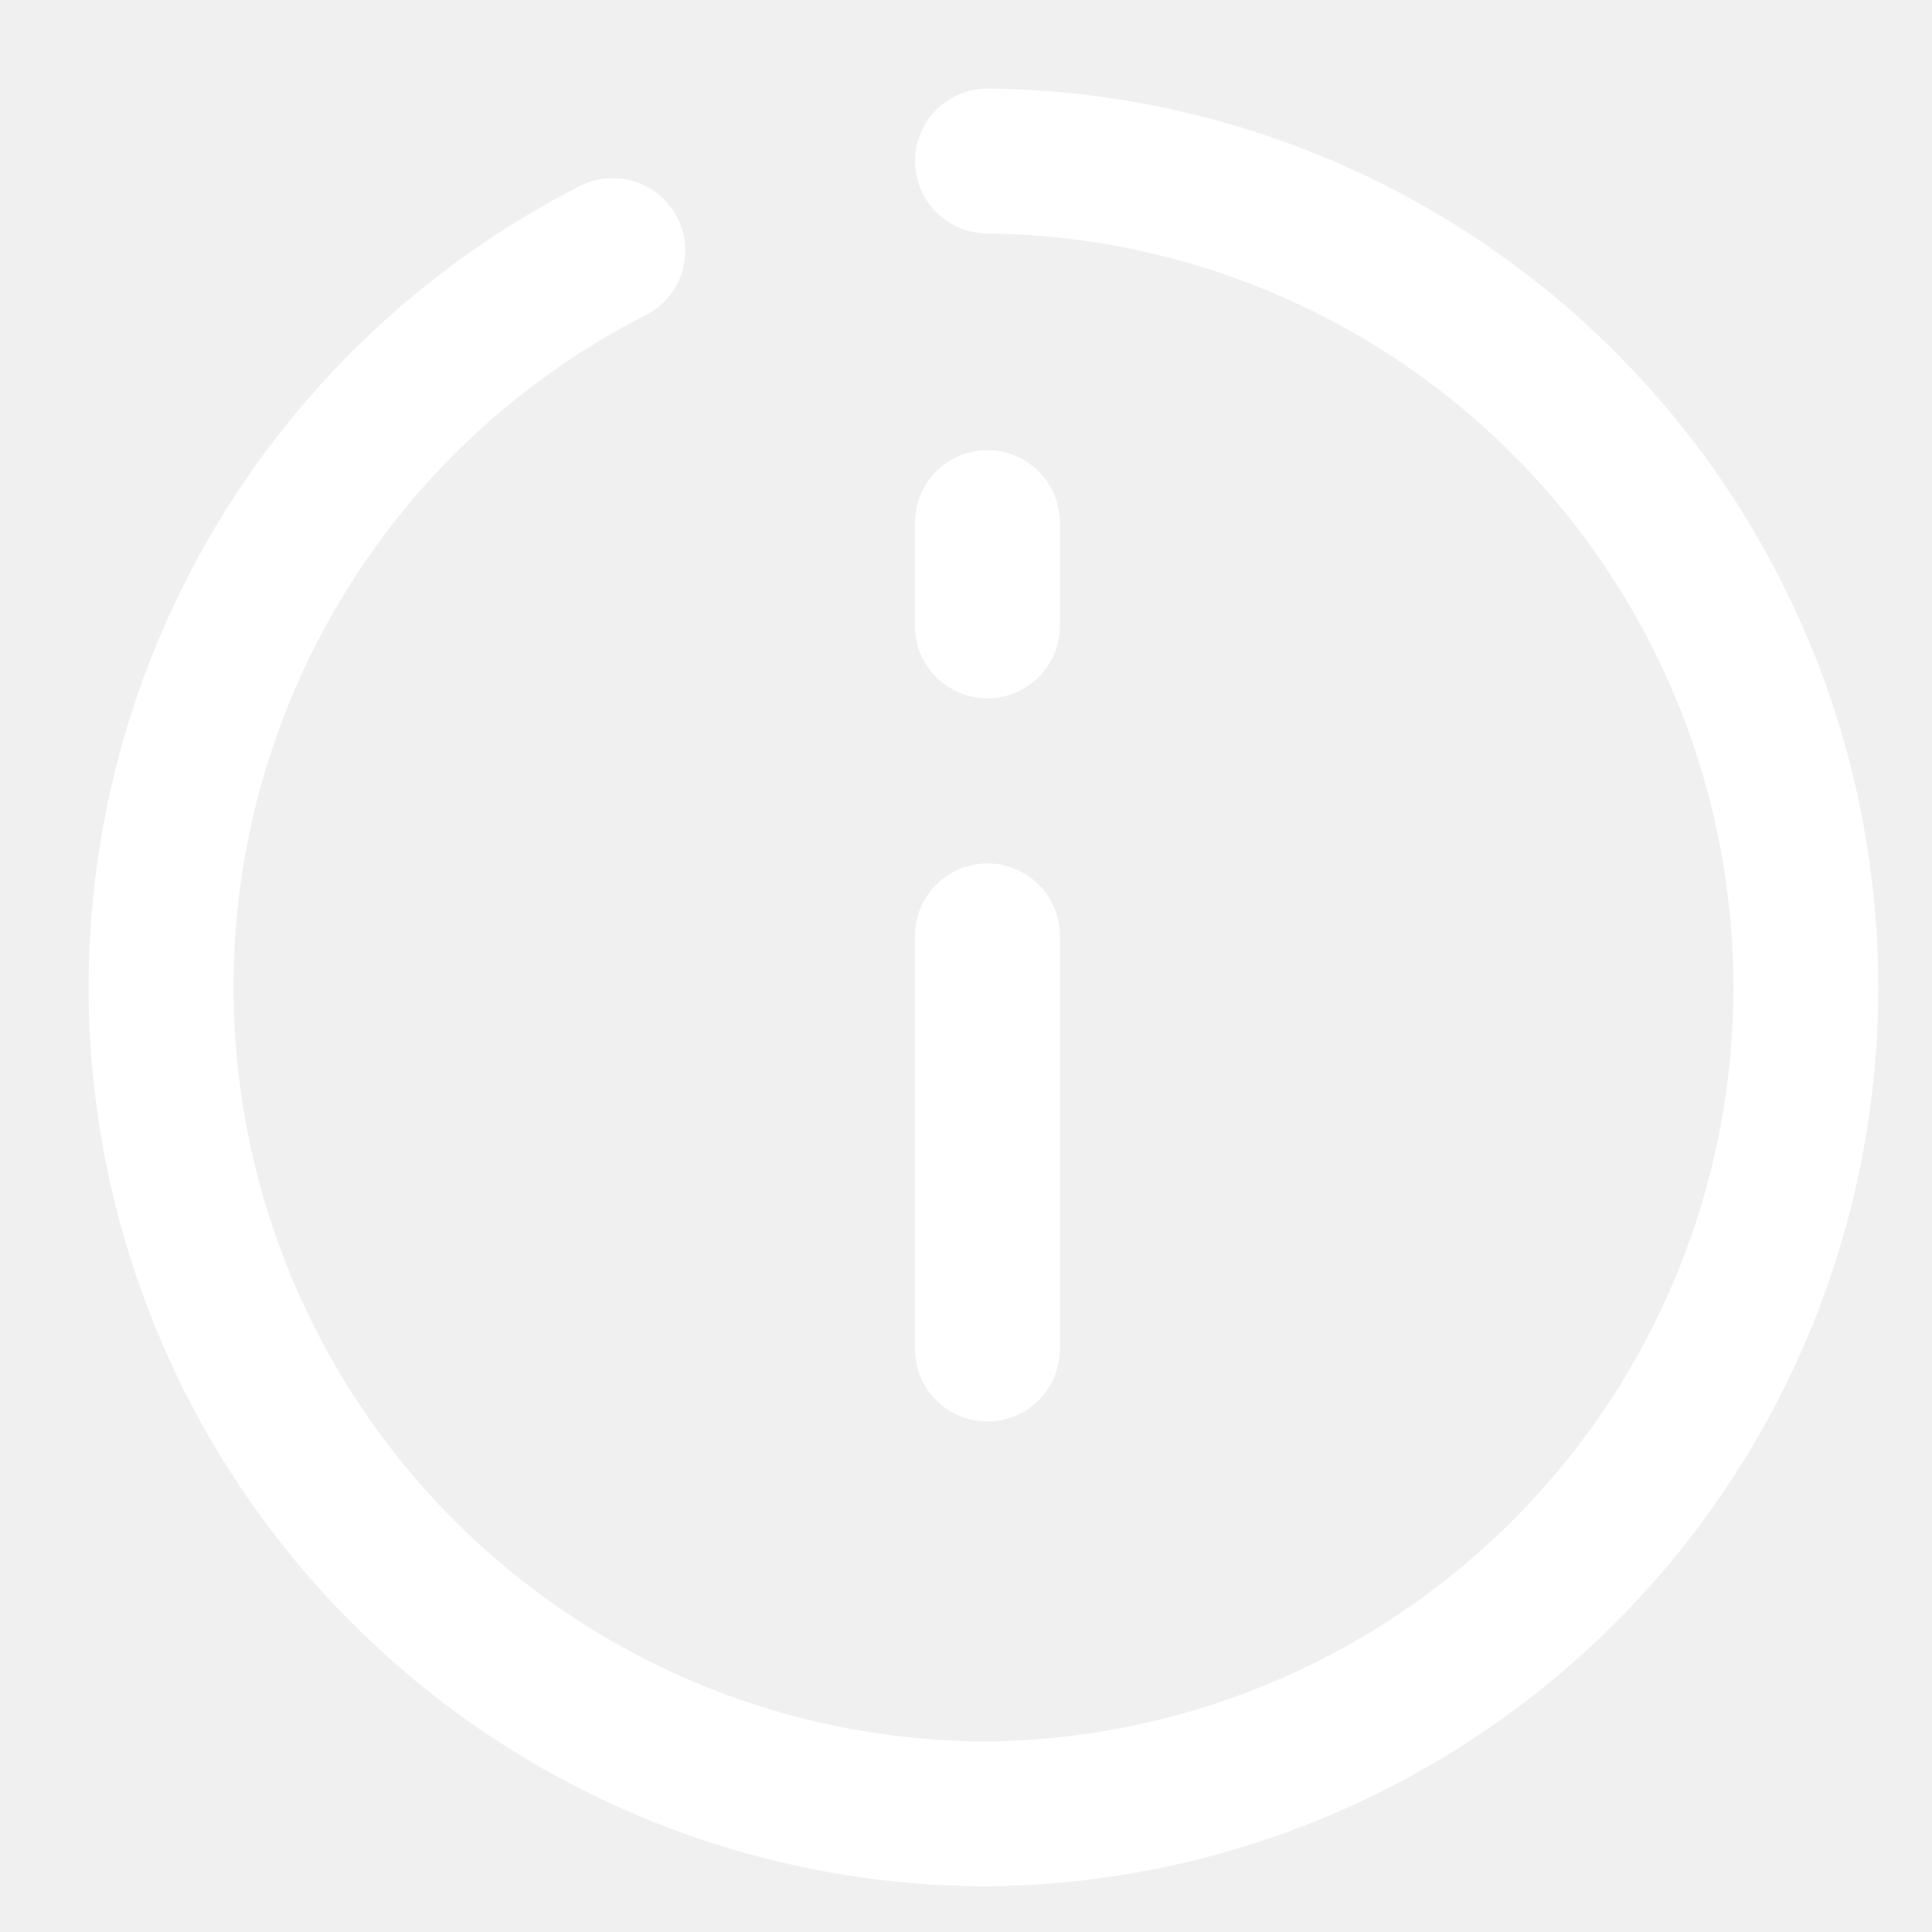
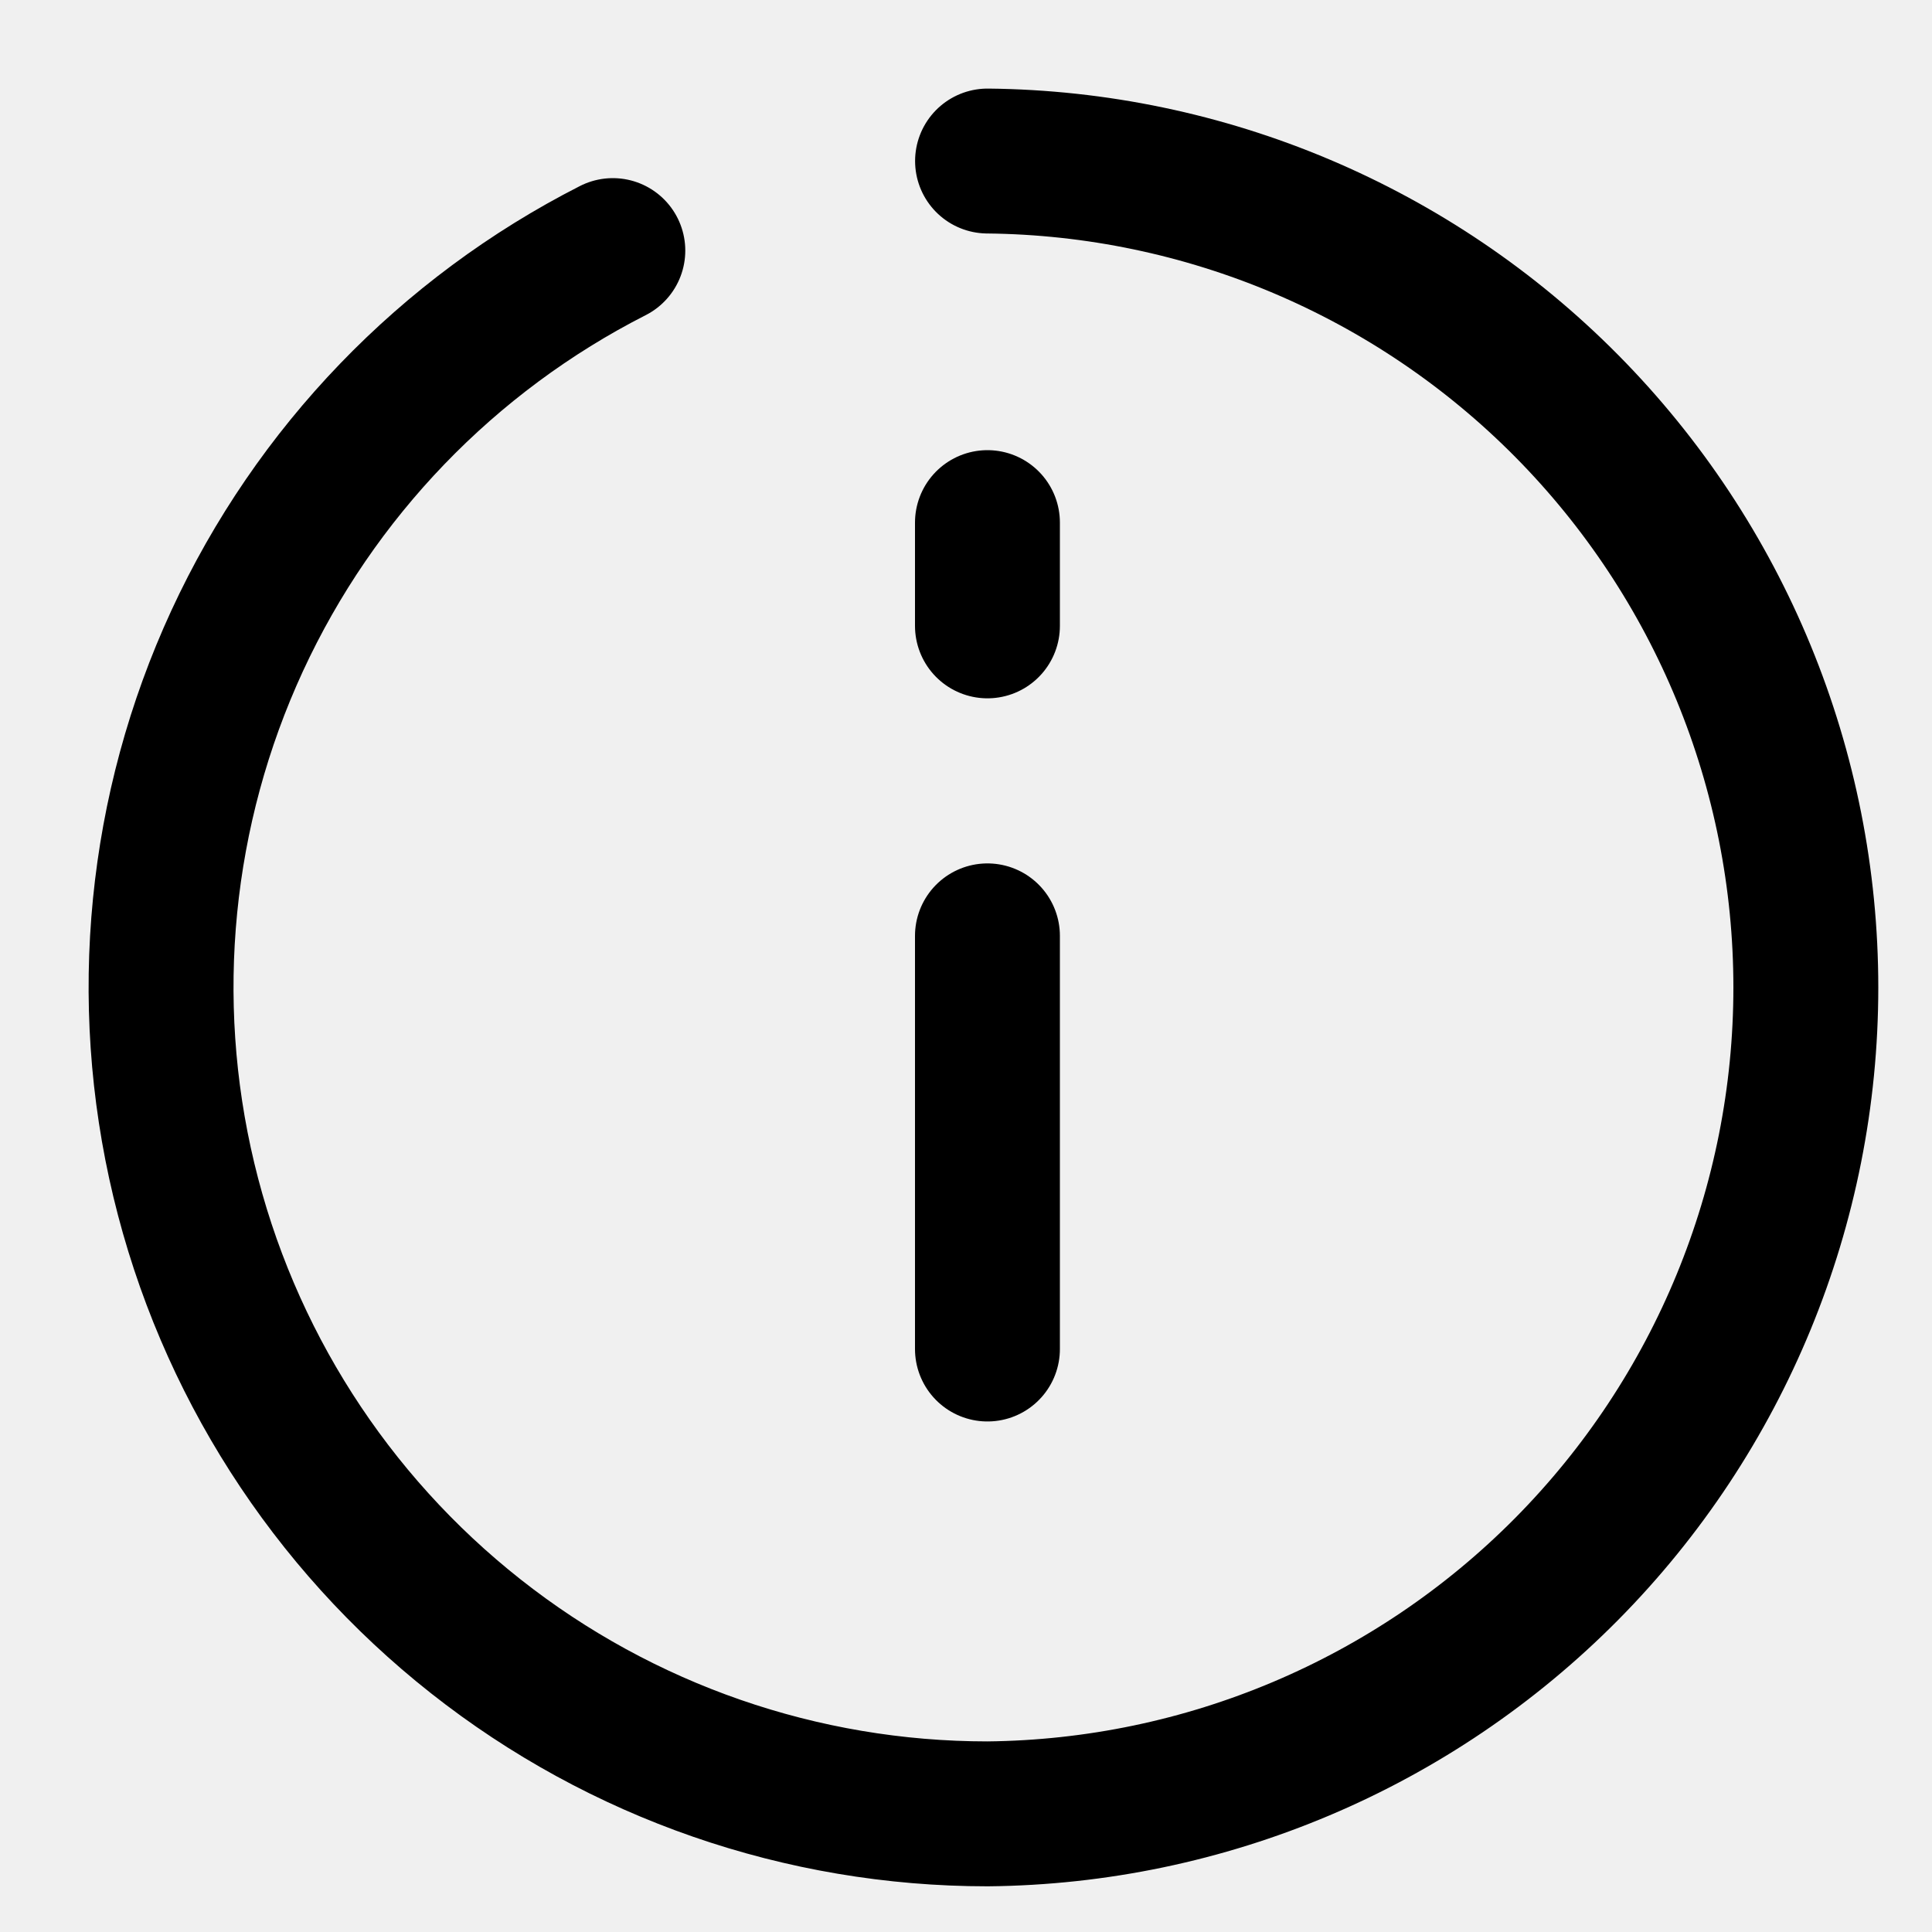
<svg xmlns="http://www.w3.org/2000/svg" width="20" height="20" viewBox="0 0 20 20" fill="none">
-   <path d="M6.344 2.594C4.631 3.466 3.261 4.889 2.455 6.634C1.649 8.38 1.455 10.345 1.903 12.215C2.351 14.084 3.415 15.748 4.925 16.939C6.434 18.13 8.3 18.777 10.223 18.777C12.477 18.755 14.632 17.844 16.218 16.242C17.804 14.64 18.694 12.477 18.694 10.222C18.694 7.968 17.804 5.804 16.218 4.202C14.632 2.6 12.477 1.689 10.223 1.667" stroke="white" stroke-width="1.5" stroke-miterlimit="10" stroke-linecap="round" stroke-linejoin="round" />
-   <path d="M10.222 9.688V13.965" stroke="white" stroke-width="1.5" stroke-miterlimit="10" stroke-linecap="round" stroke-linejoin="round" />
-   <path d="M10.222 5.41V6.479" stroke="white" stroke-width="1.5" stroke-miterlimit="10" stroke-linecap="round" stroke-linejoin="round" />
+   <path d="M6.344 2.594C4.631 3.466 3.261 4.889 2.455 6.634C1.649 8.38 1.455 10.345 1.903 12.215C2.351 14.084 3.415 15.748 4.925 16.939C6.434 18.13 8.3 18.777 10.223 18.777C12.477 18.755 14.632 17.844 16.218 16.242C17.804 14.64 18.694 12.477 18.694 10.222C18.694 7.968 17.804 5.804 16.218 4.202C14.632 2.6 12.477 1.689 10.223 1.667" stroke="currentColor" stroke-width="1.5" stroke-miterlimit="10" stroke-linecap="round" stroke-linejoin="round" />
+   <path d="M10.222 9.688V13.965" stroke="currentColor" stroke-width="1.5" stroke-miterlimit="10" stroke-linecap="round" stroke-linejoin="round" />
+   <path d="M10.222 5.41V6.479" stroke="currentColor" stroke-width="1.5" stroke-miterlimit="10" stroke-linecap="round" stroke-linejoin="round" />
</svg>
